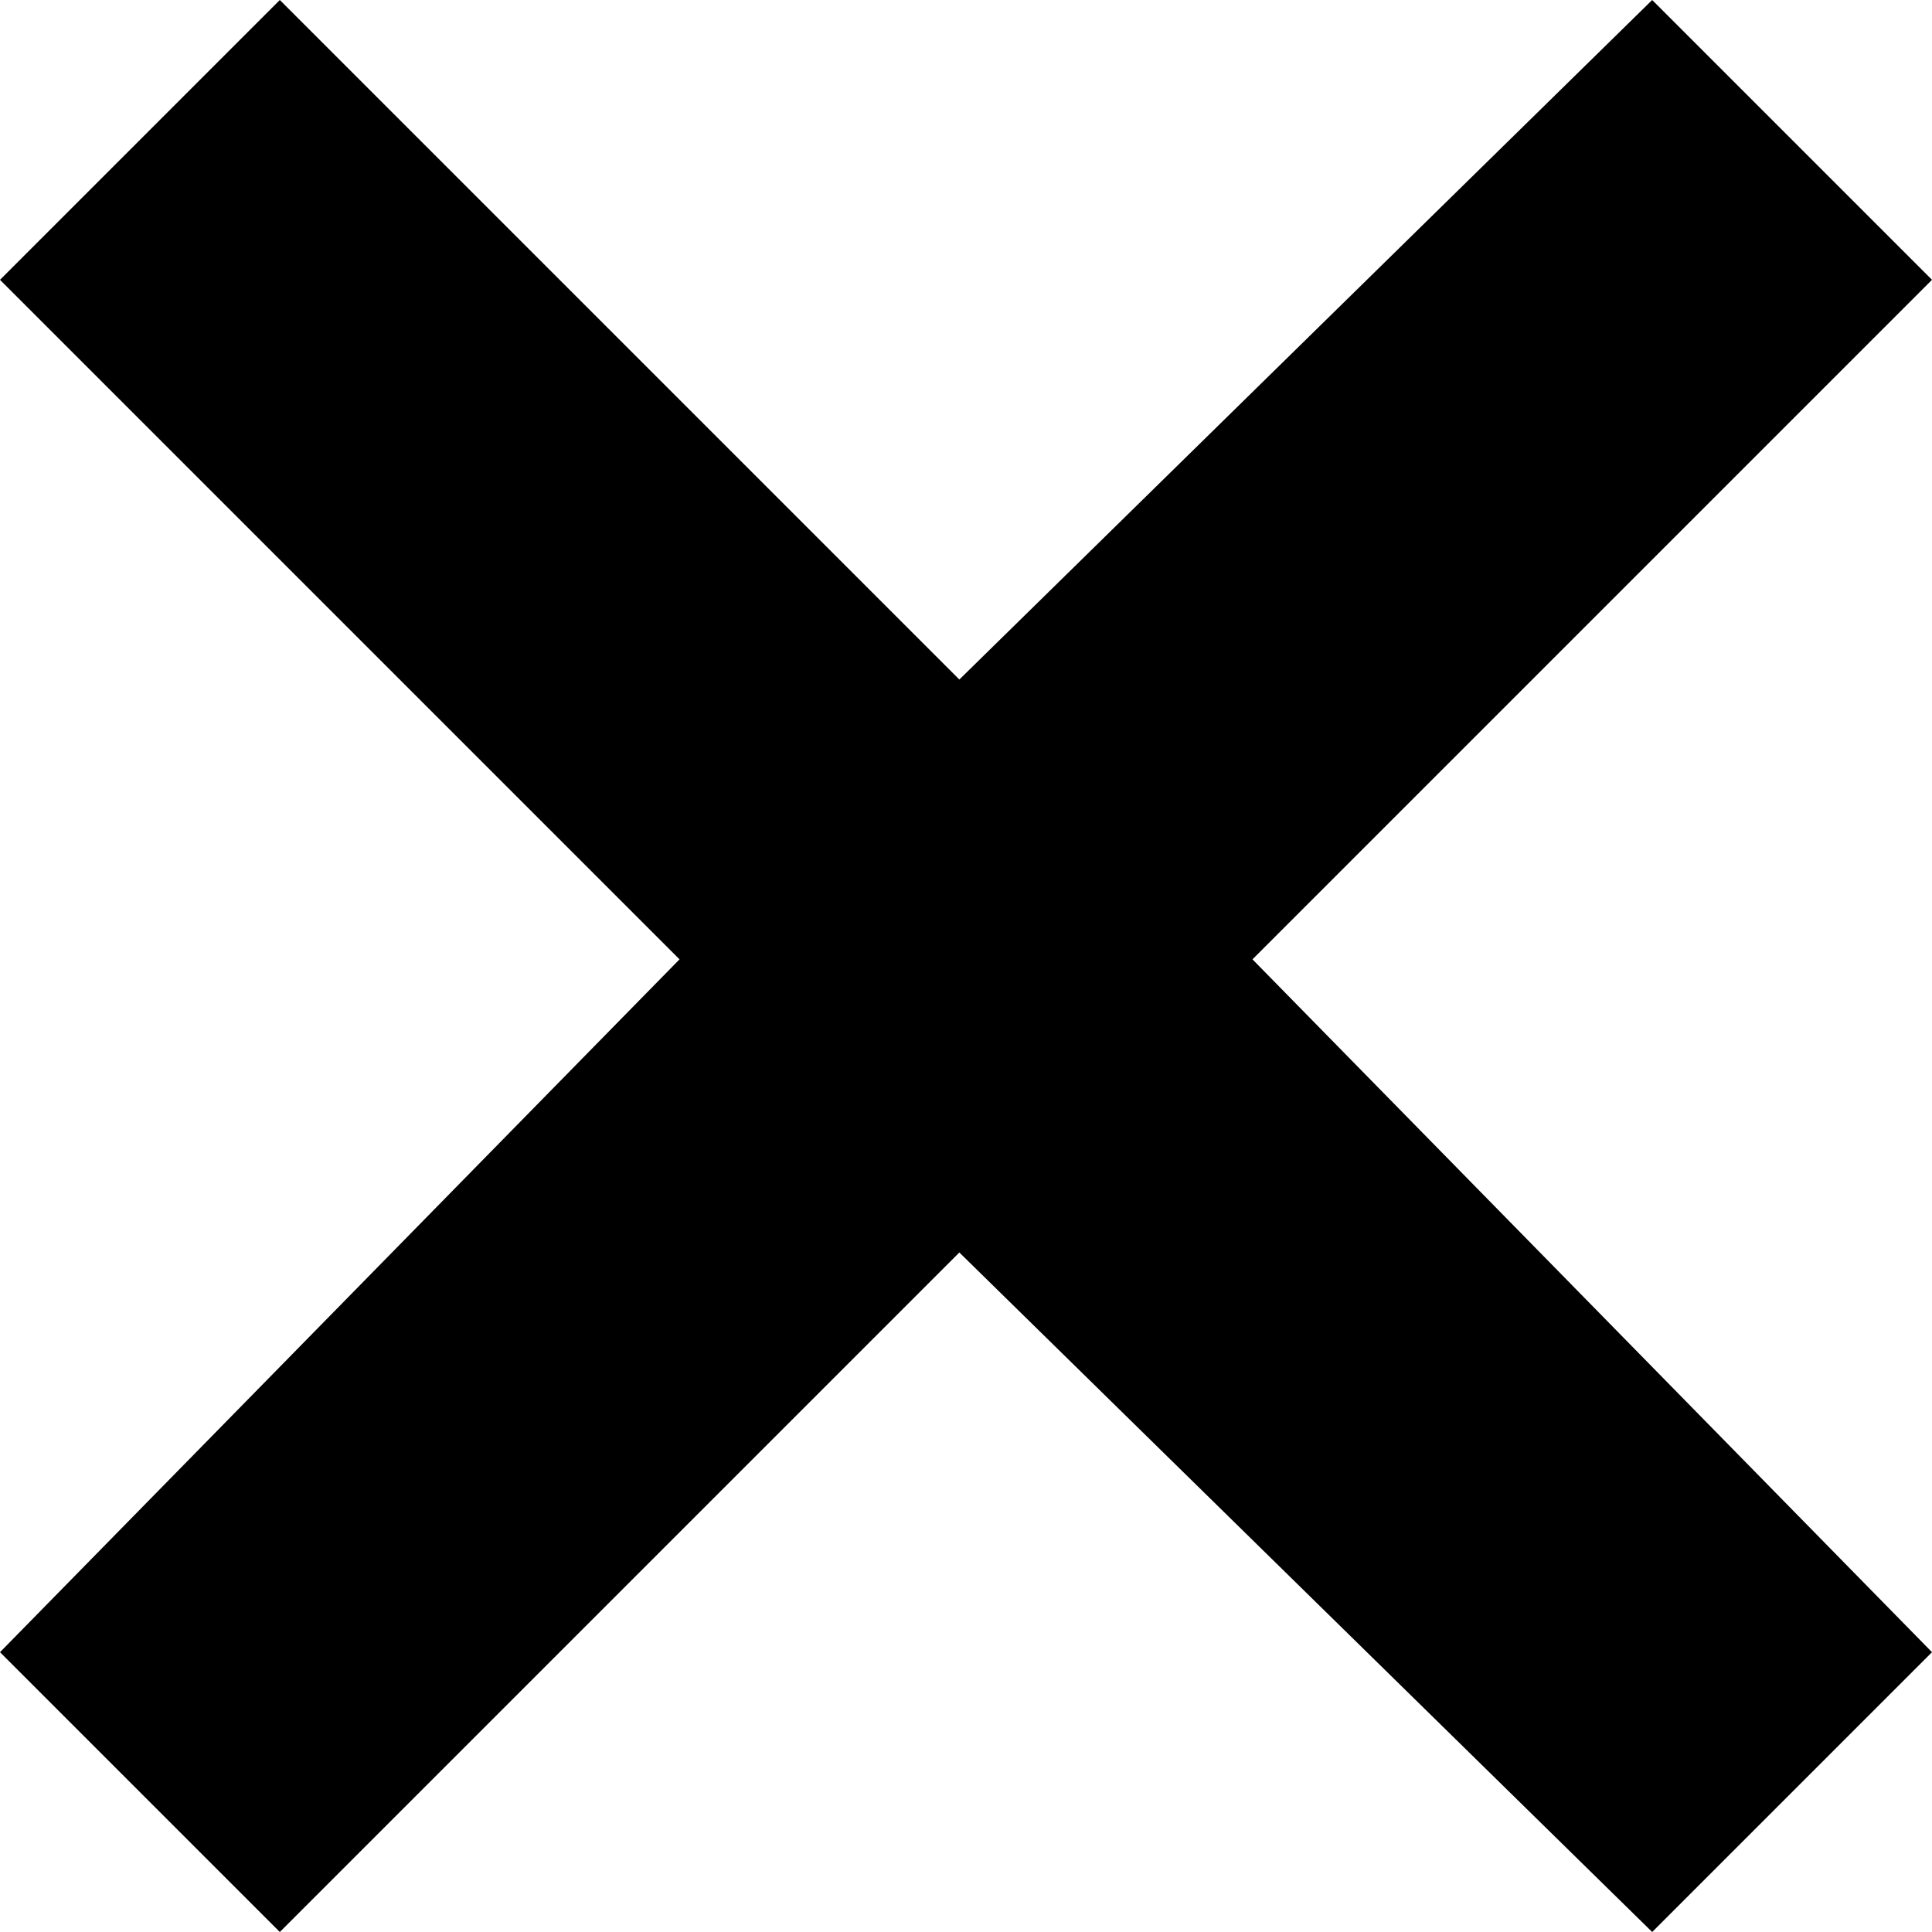
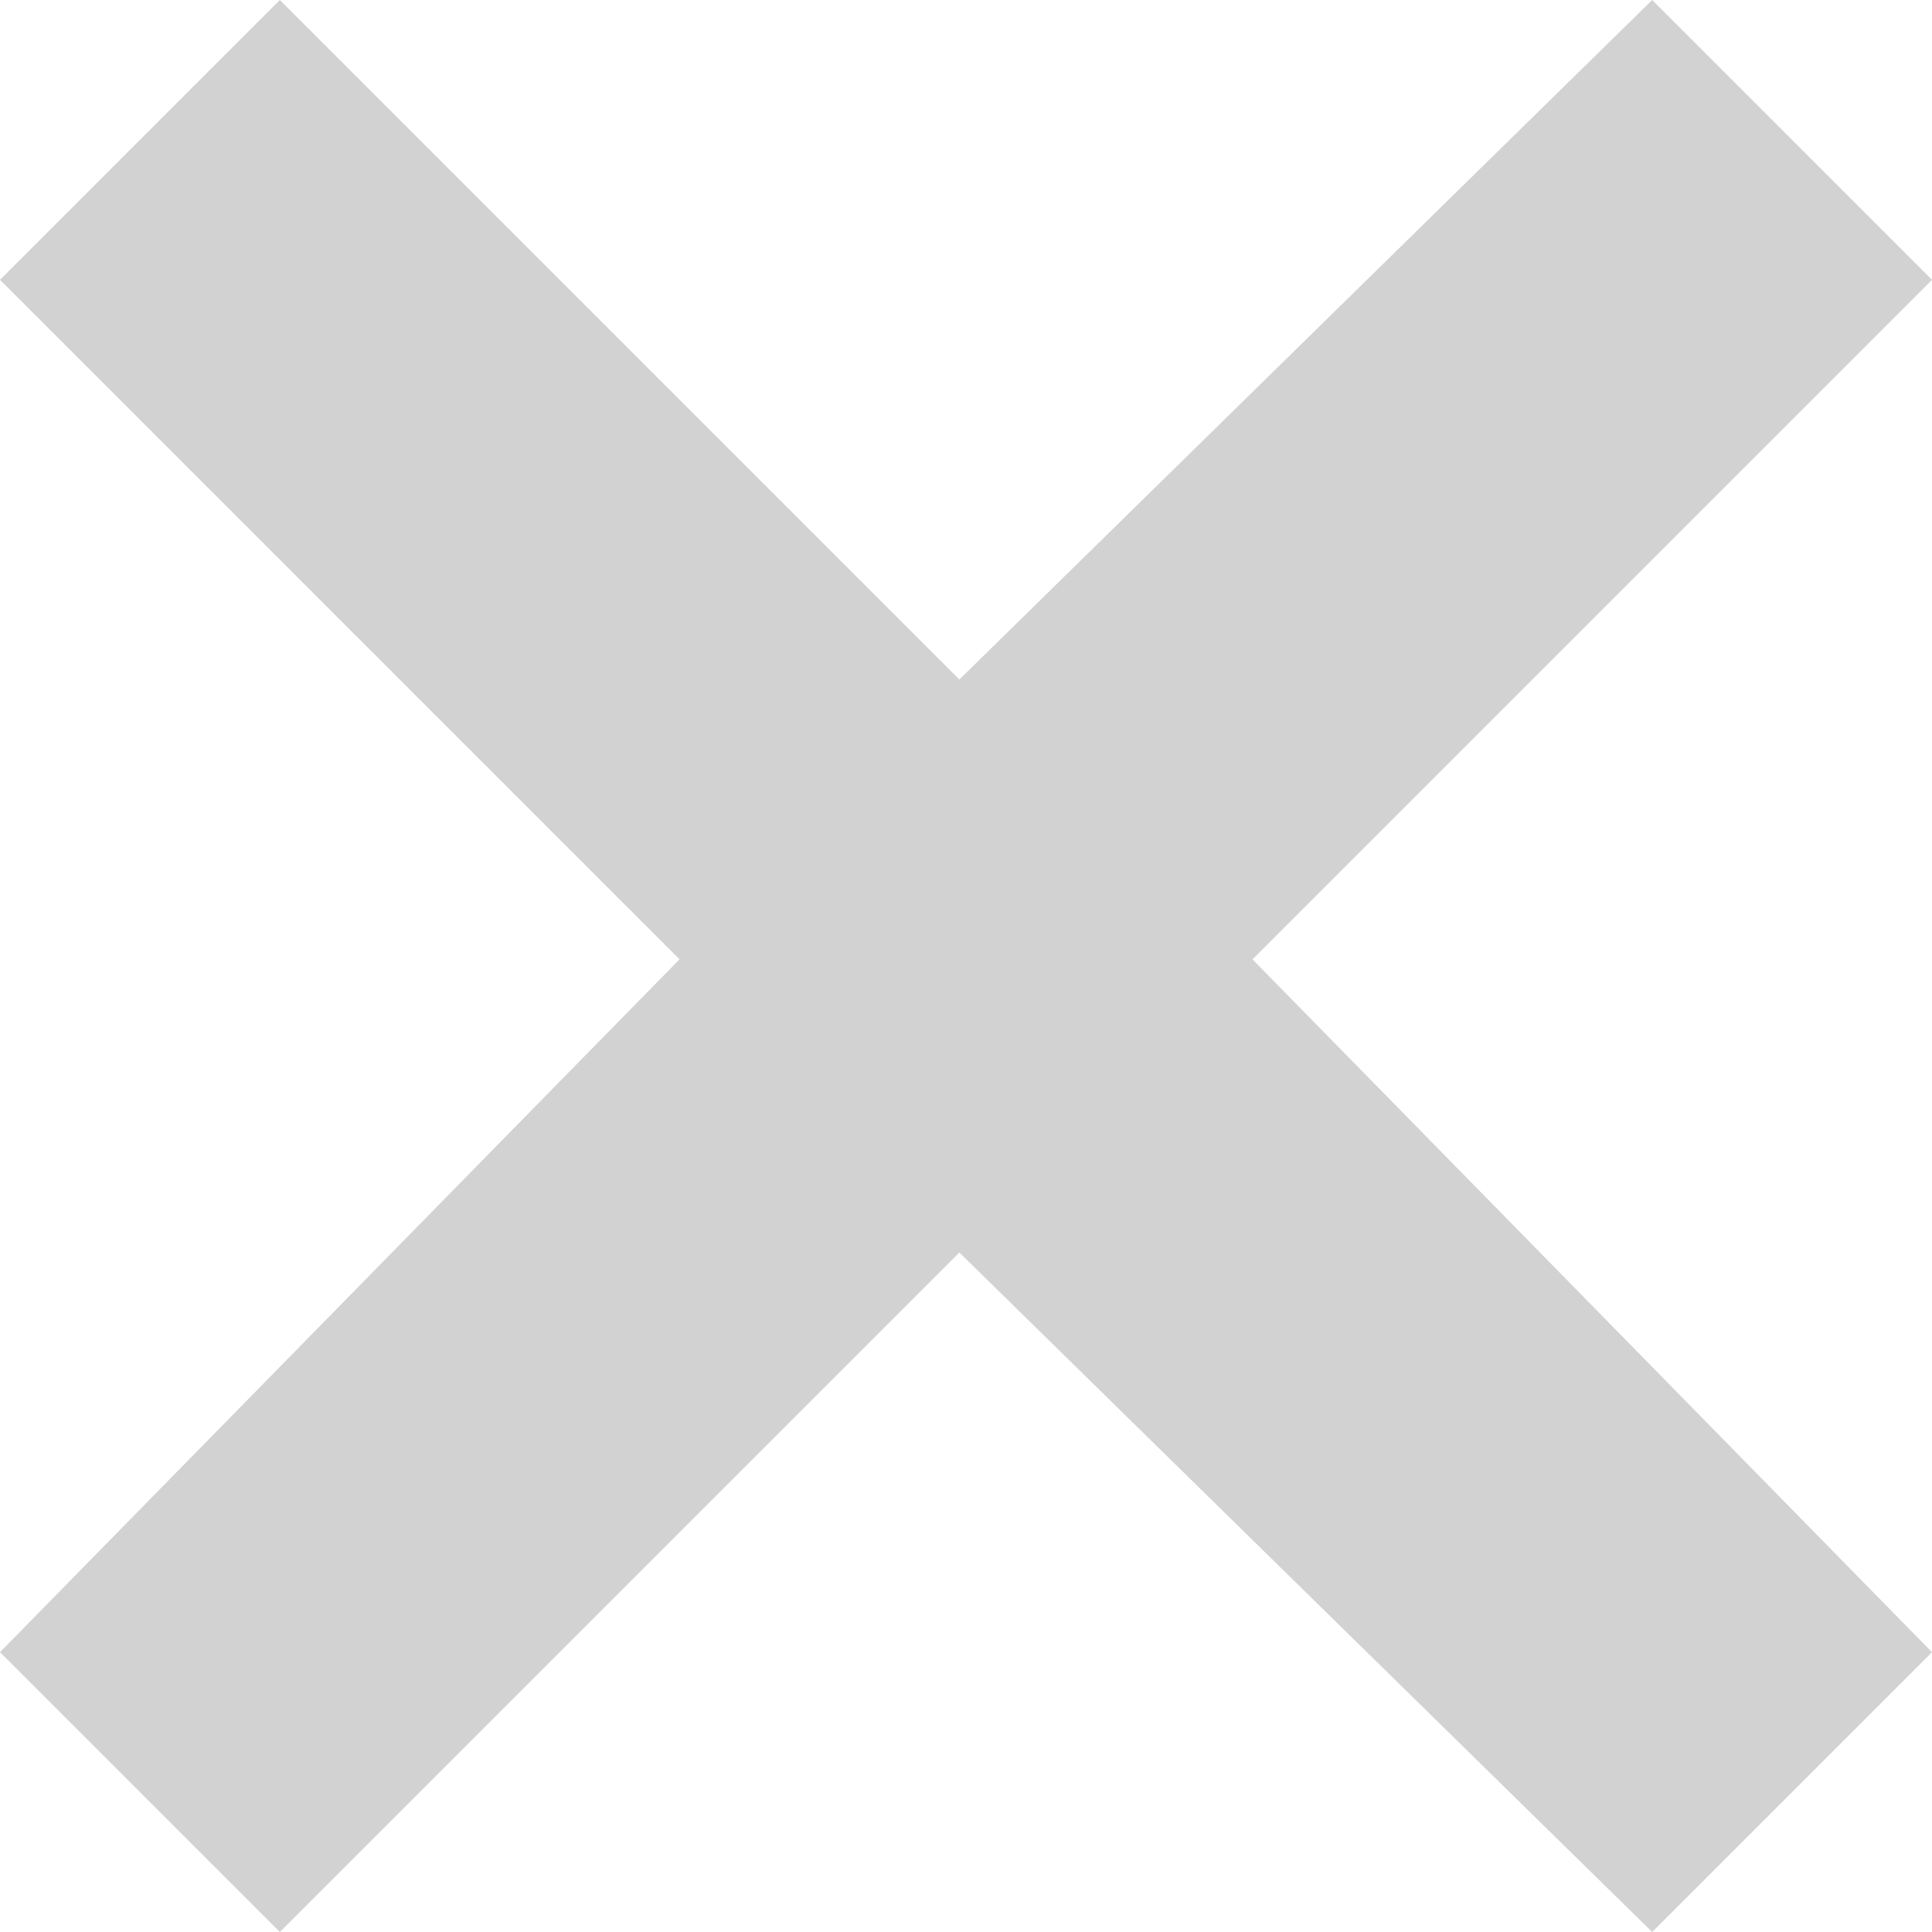
- <svg xmlns="http://www.w3.org/2000/svg" version="1.1" id="Layer_1" x="0px" y="0px" viewBox="0 0 14.5 14.5" enable-background="new 0 0 14.5 14.5" xml:space="preserve">
+ <svg xmlns="http://www.w3.org/2000/svg" fill="#D2D2D2" version="1.1" id="Layer_1" x="0px" y="0px" viewBox="0 0 14.5 14.5" enable-background="new 0 0 14.5 14.5" xml:space="preserve">
  <polygon points="14.5,2.1 12.4,0 7.2,5.1 2.1,0 0,2.1 5.1,7.2 0,12.4 2.1,14.5 7.2,9.4 12.4,14.5 14.5,12.4 9.4,7.2 " />
</svg>
